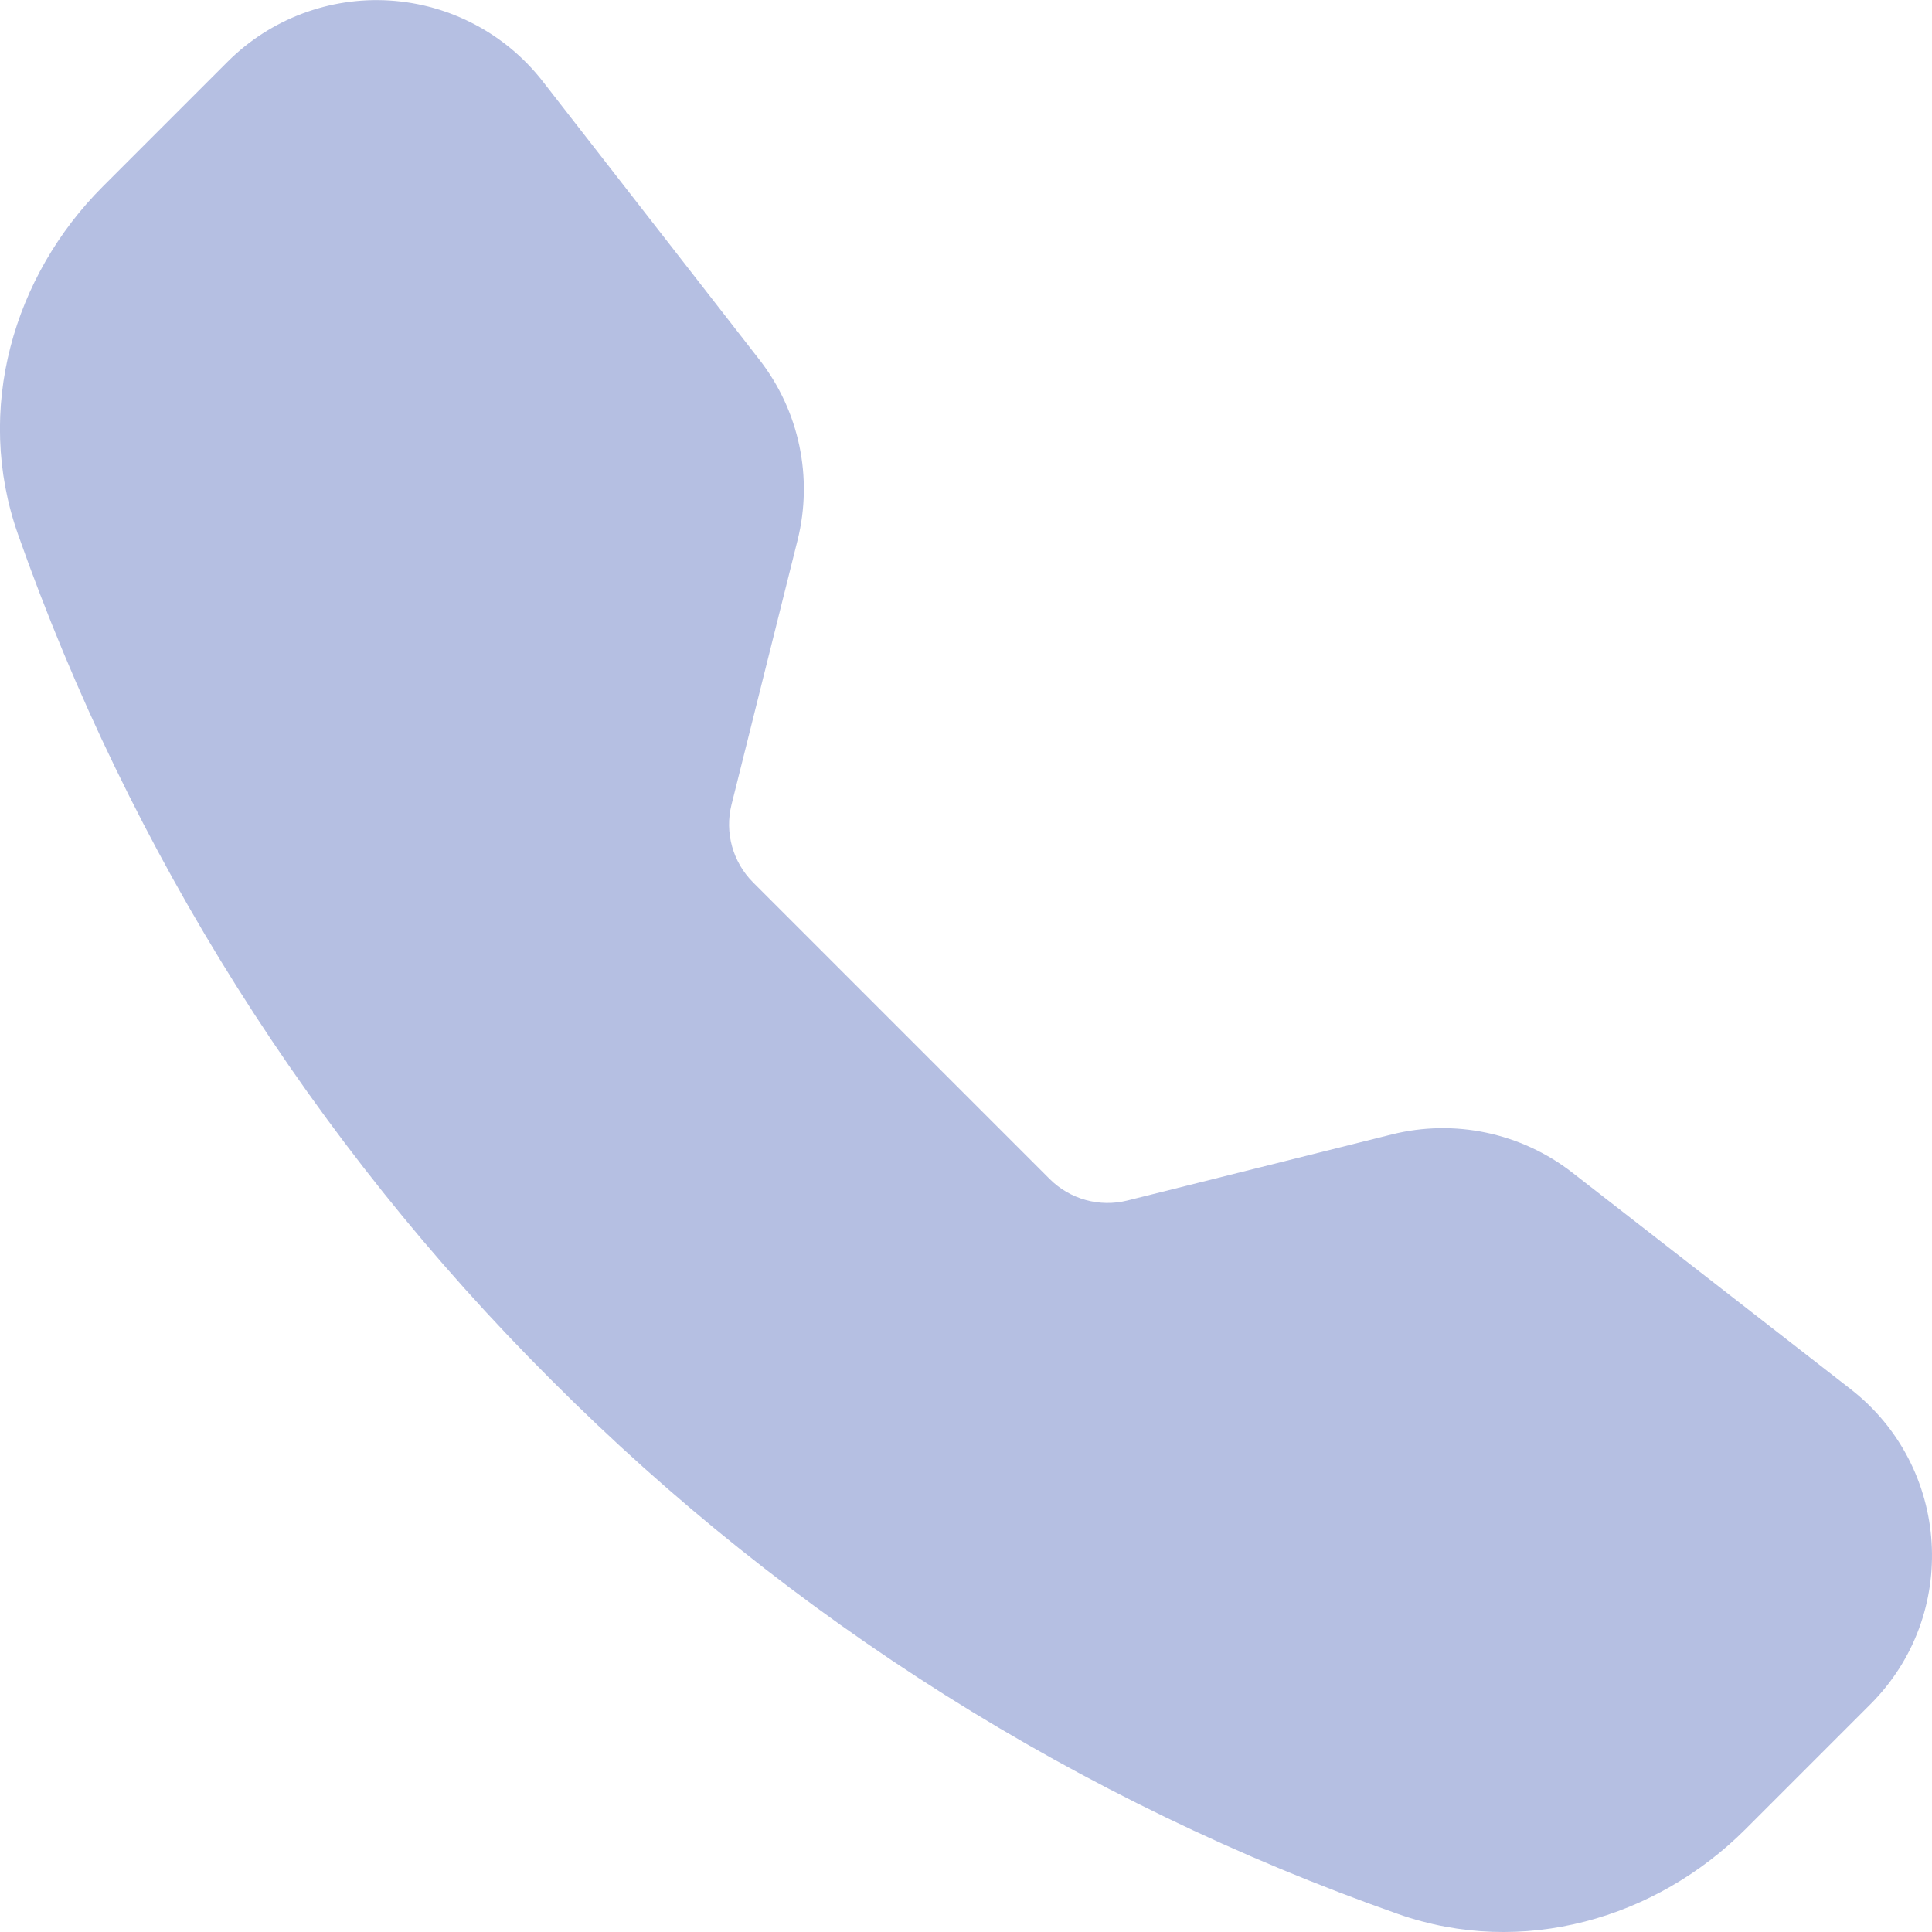
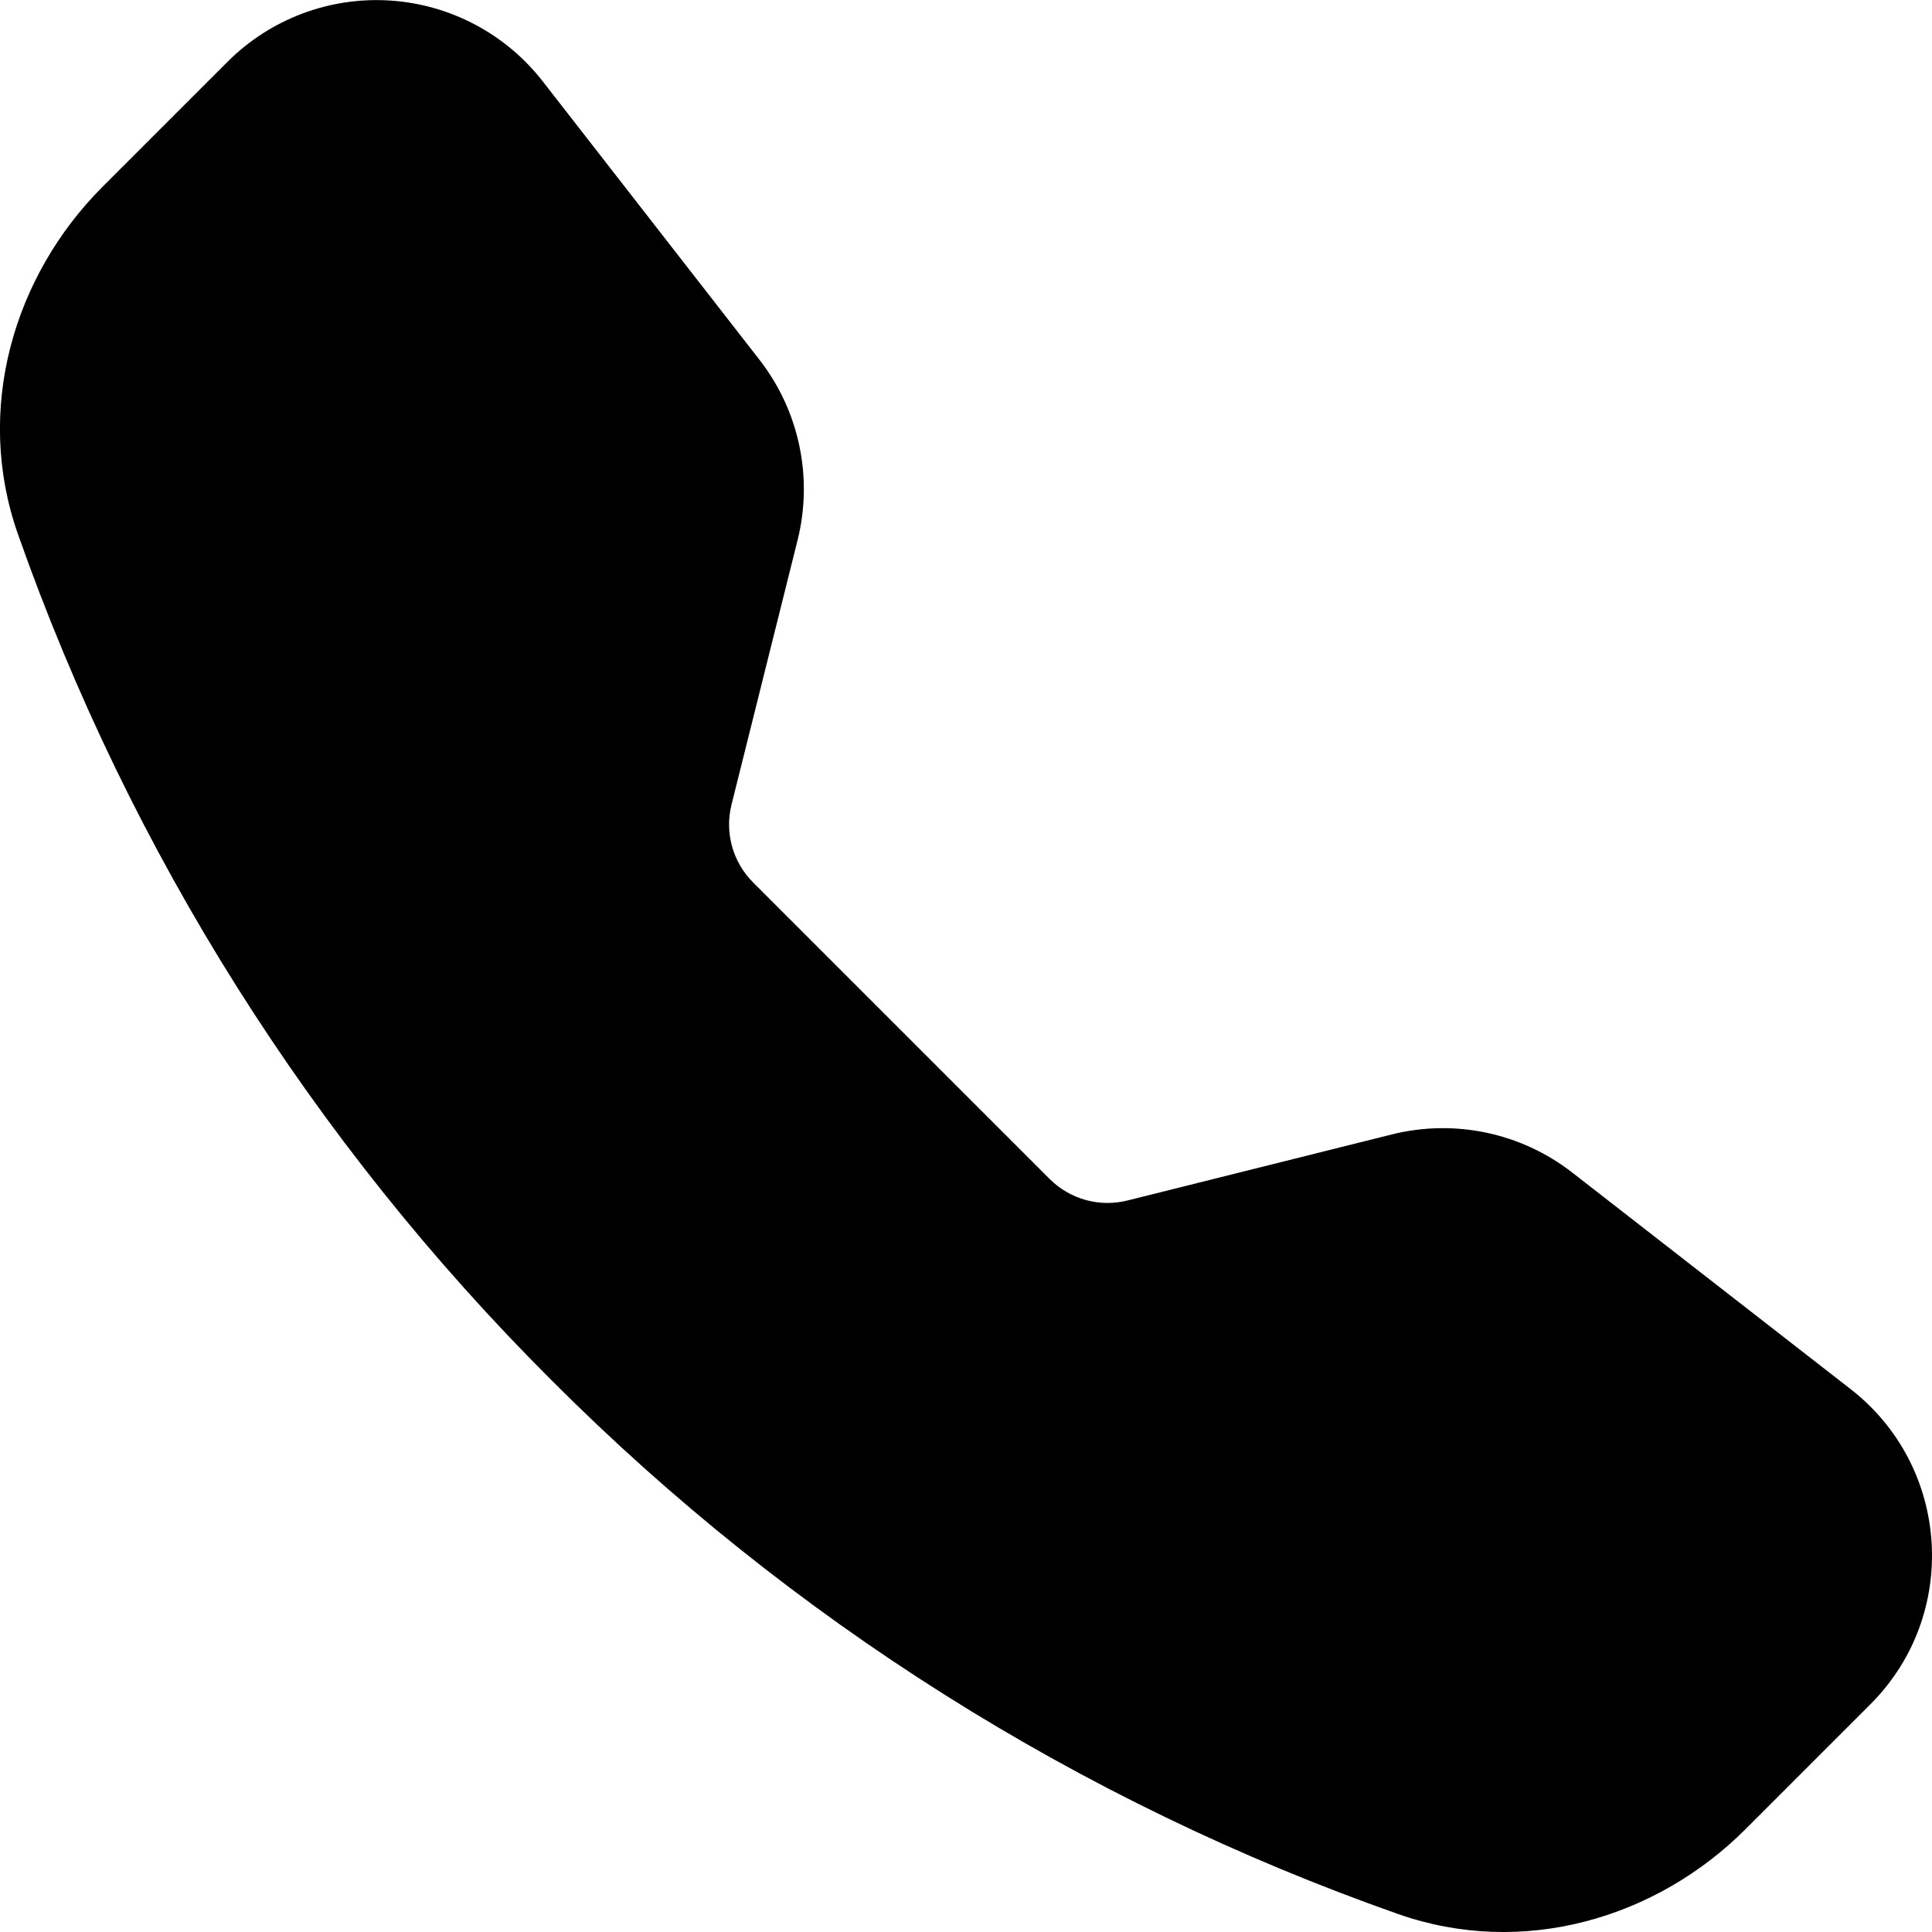
- <svg xmlns="http://www.w3.org/2000/svg" width="16" height="16" fill="#b5bfe2" class="bi bi-telephone-fill" viewBox="0 0 16 16">
+ <svg xmlns="http://www.w3.org/2000/svg" width="30" height="30" fill="currentColor" class="bi bi-telephone-fill" viewBox="0 0 16 16">
  <path fill-rule="evenodd" d="M1.885.511a1.745 1.745 0 0 1 2.61.163L6.29 2.98c.329.423.445.974.315 1.494l-.547 2.19a.678.678 0 0 0 .178.643l2.457 2.457a.678.678 0 0 0 .644.178l2.189-.547a1.745 1.745 0 0 1 1.494.315l2.306 1.794c.829.645.905 1.87.163 2.611l-1.034 1.034c-.74.74-1.846 1.065-2.877.702a18.634 18.634 0 0 1-7.01-4.42 18.634 18.634 0 0 1-4.42-7.009c-.362-1.03-.037-2.137.703-2.877L1.885.511z" />
</svg>
